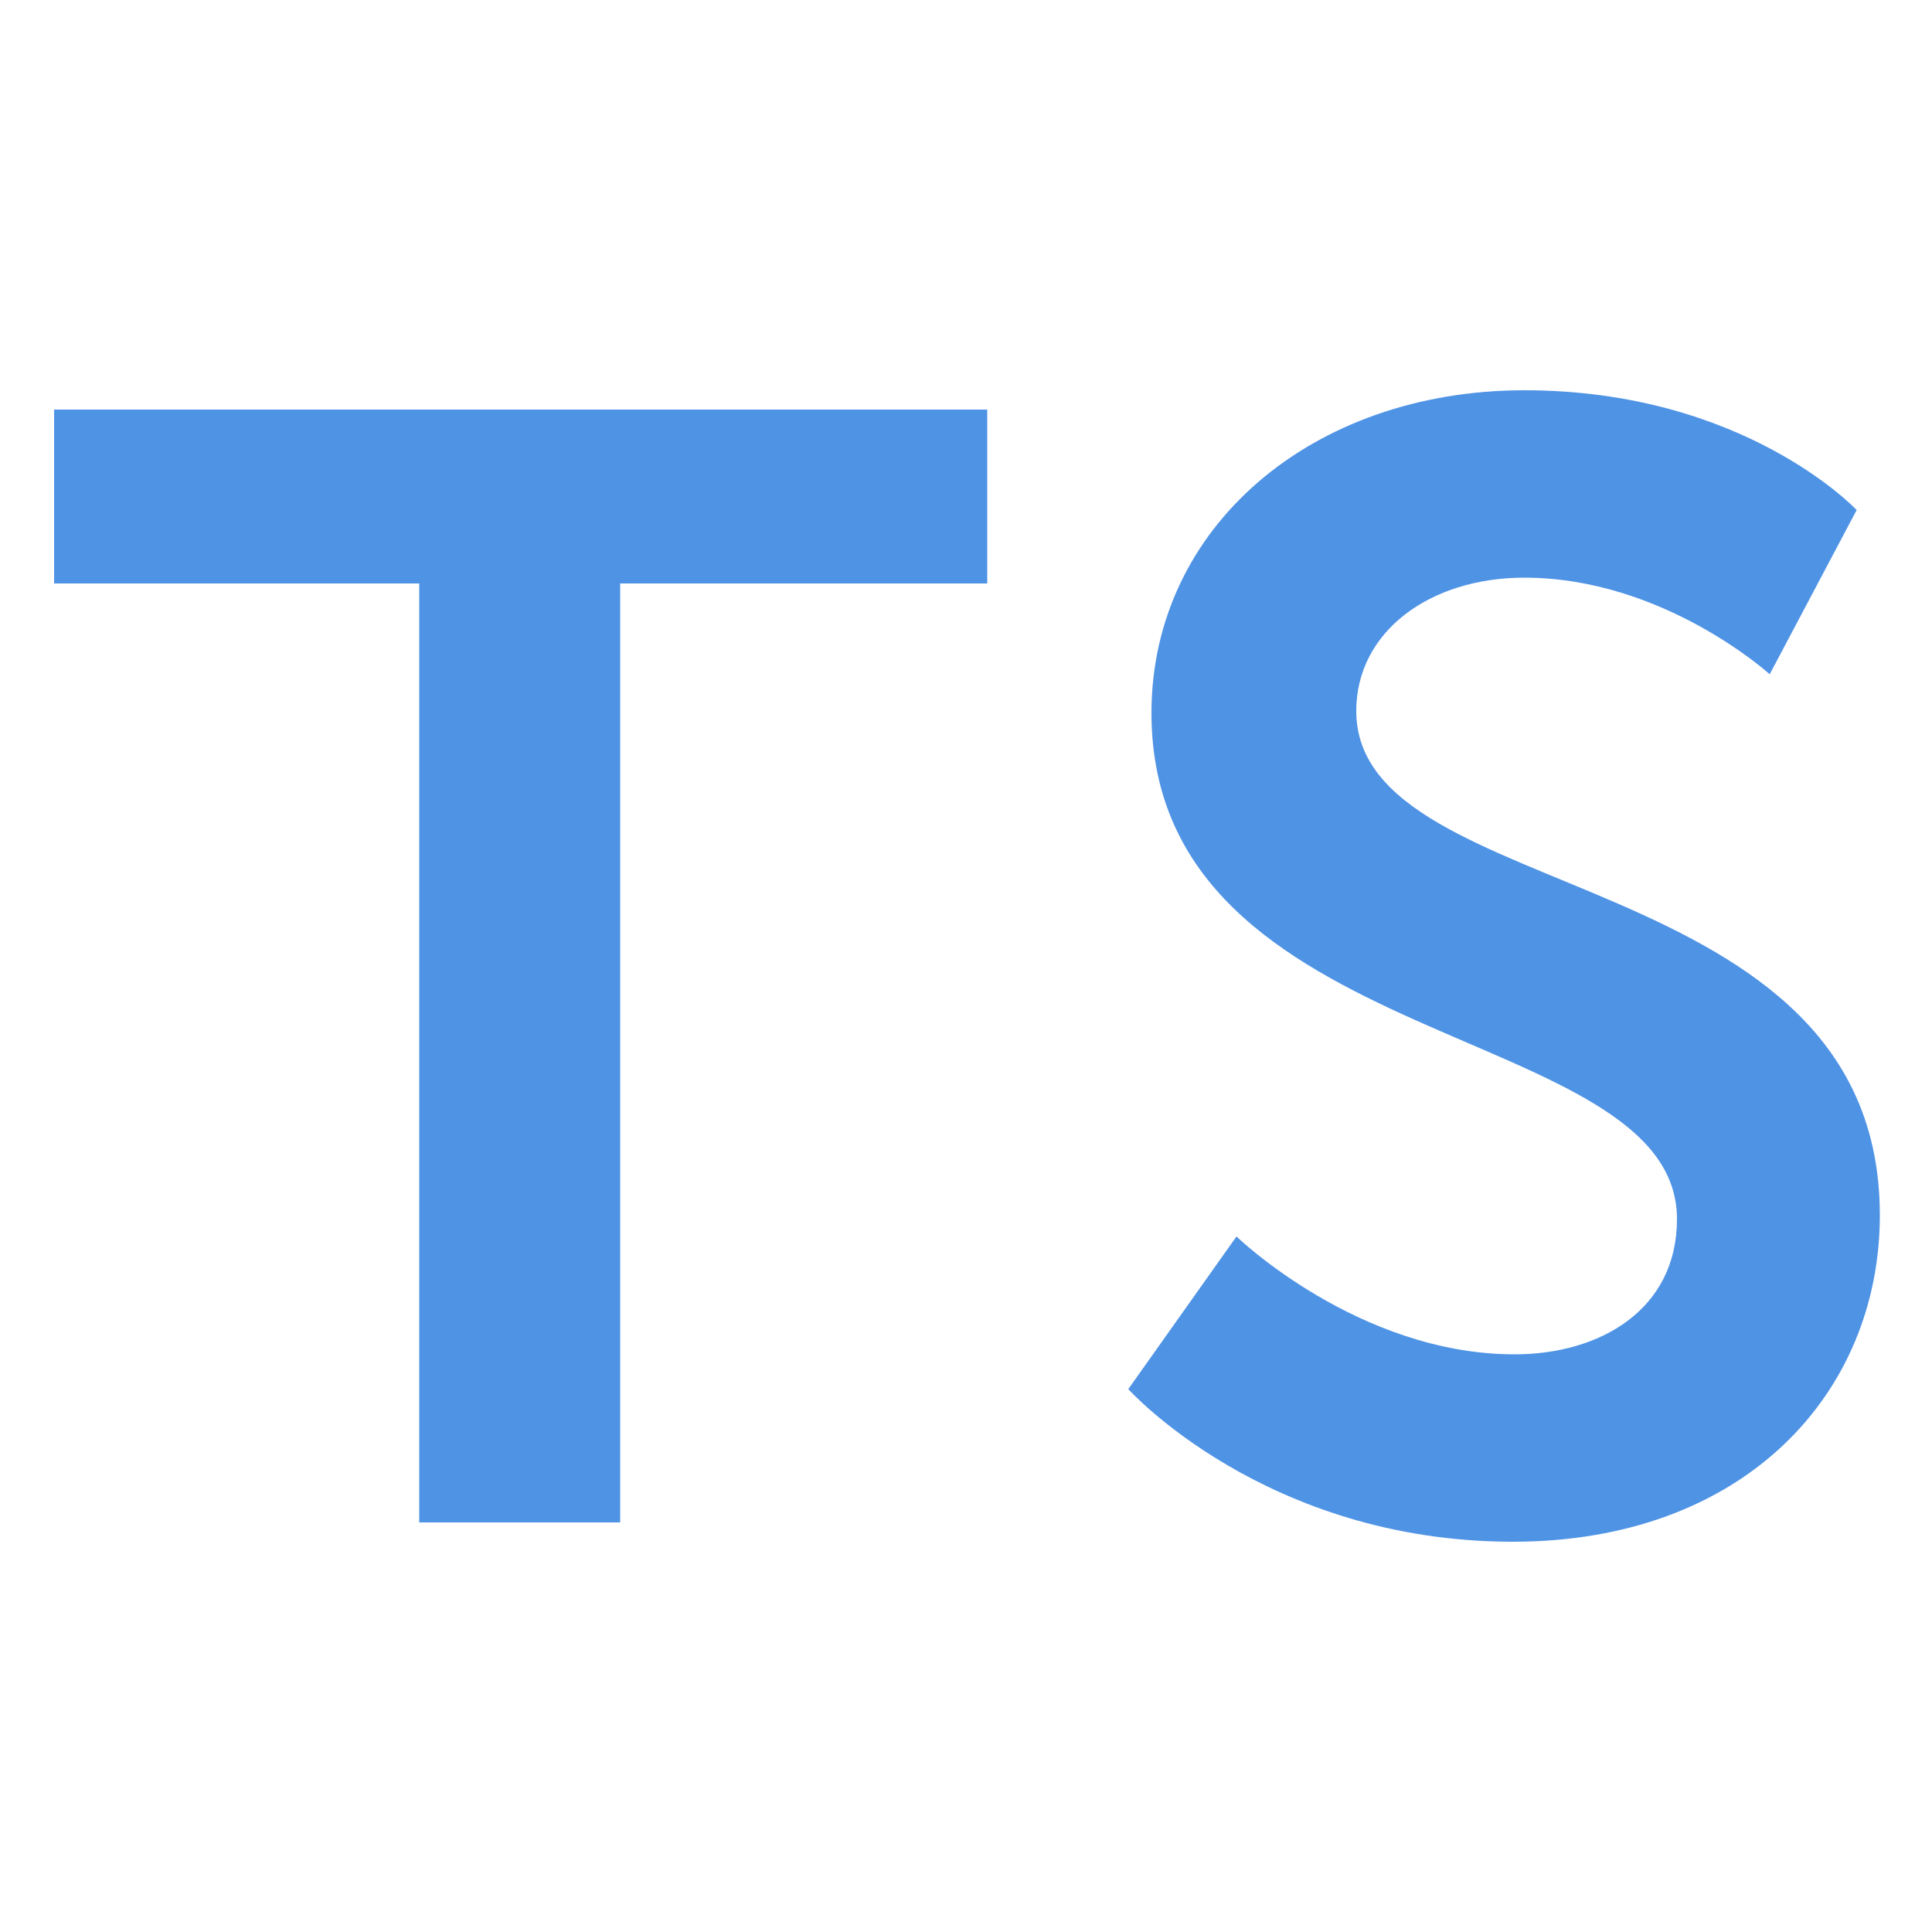
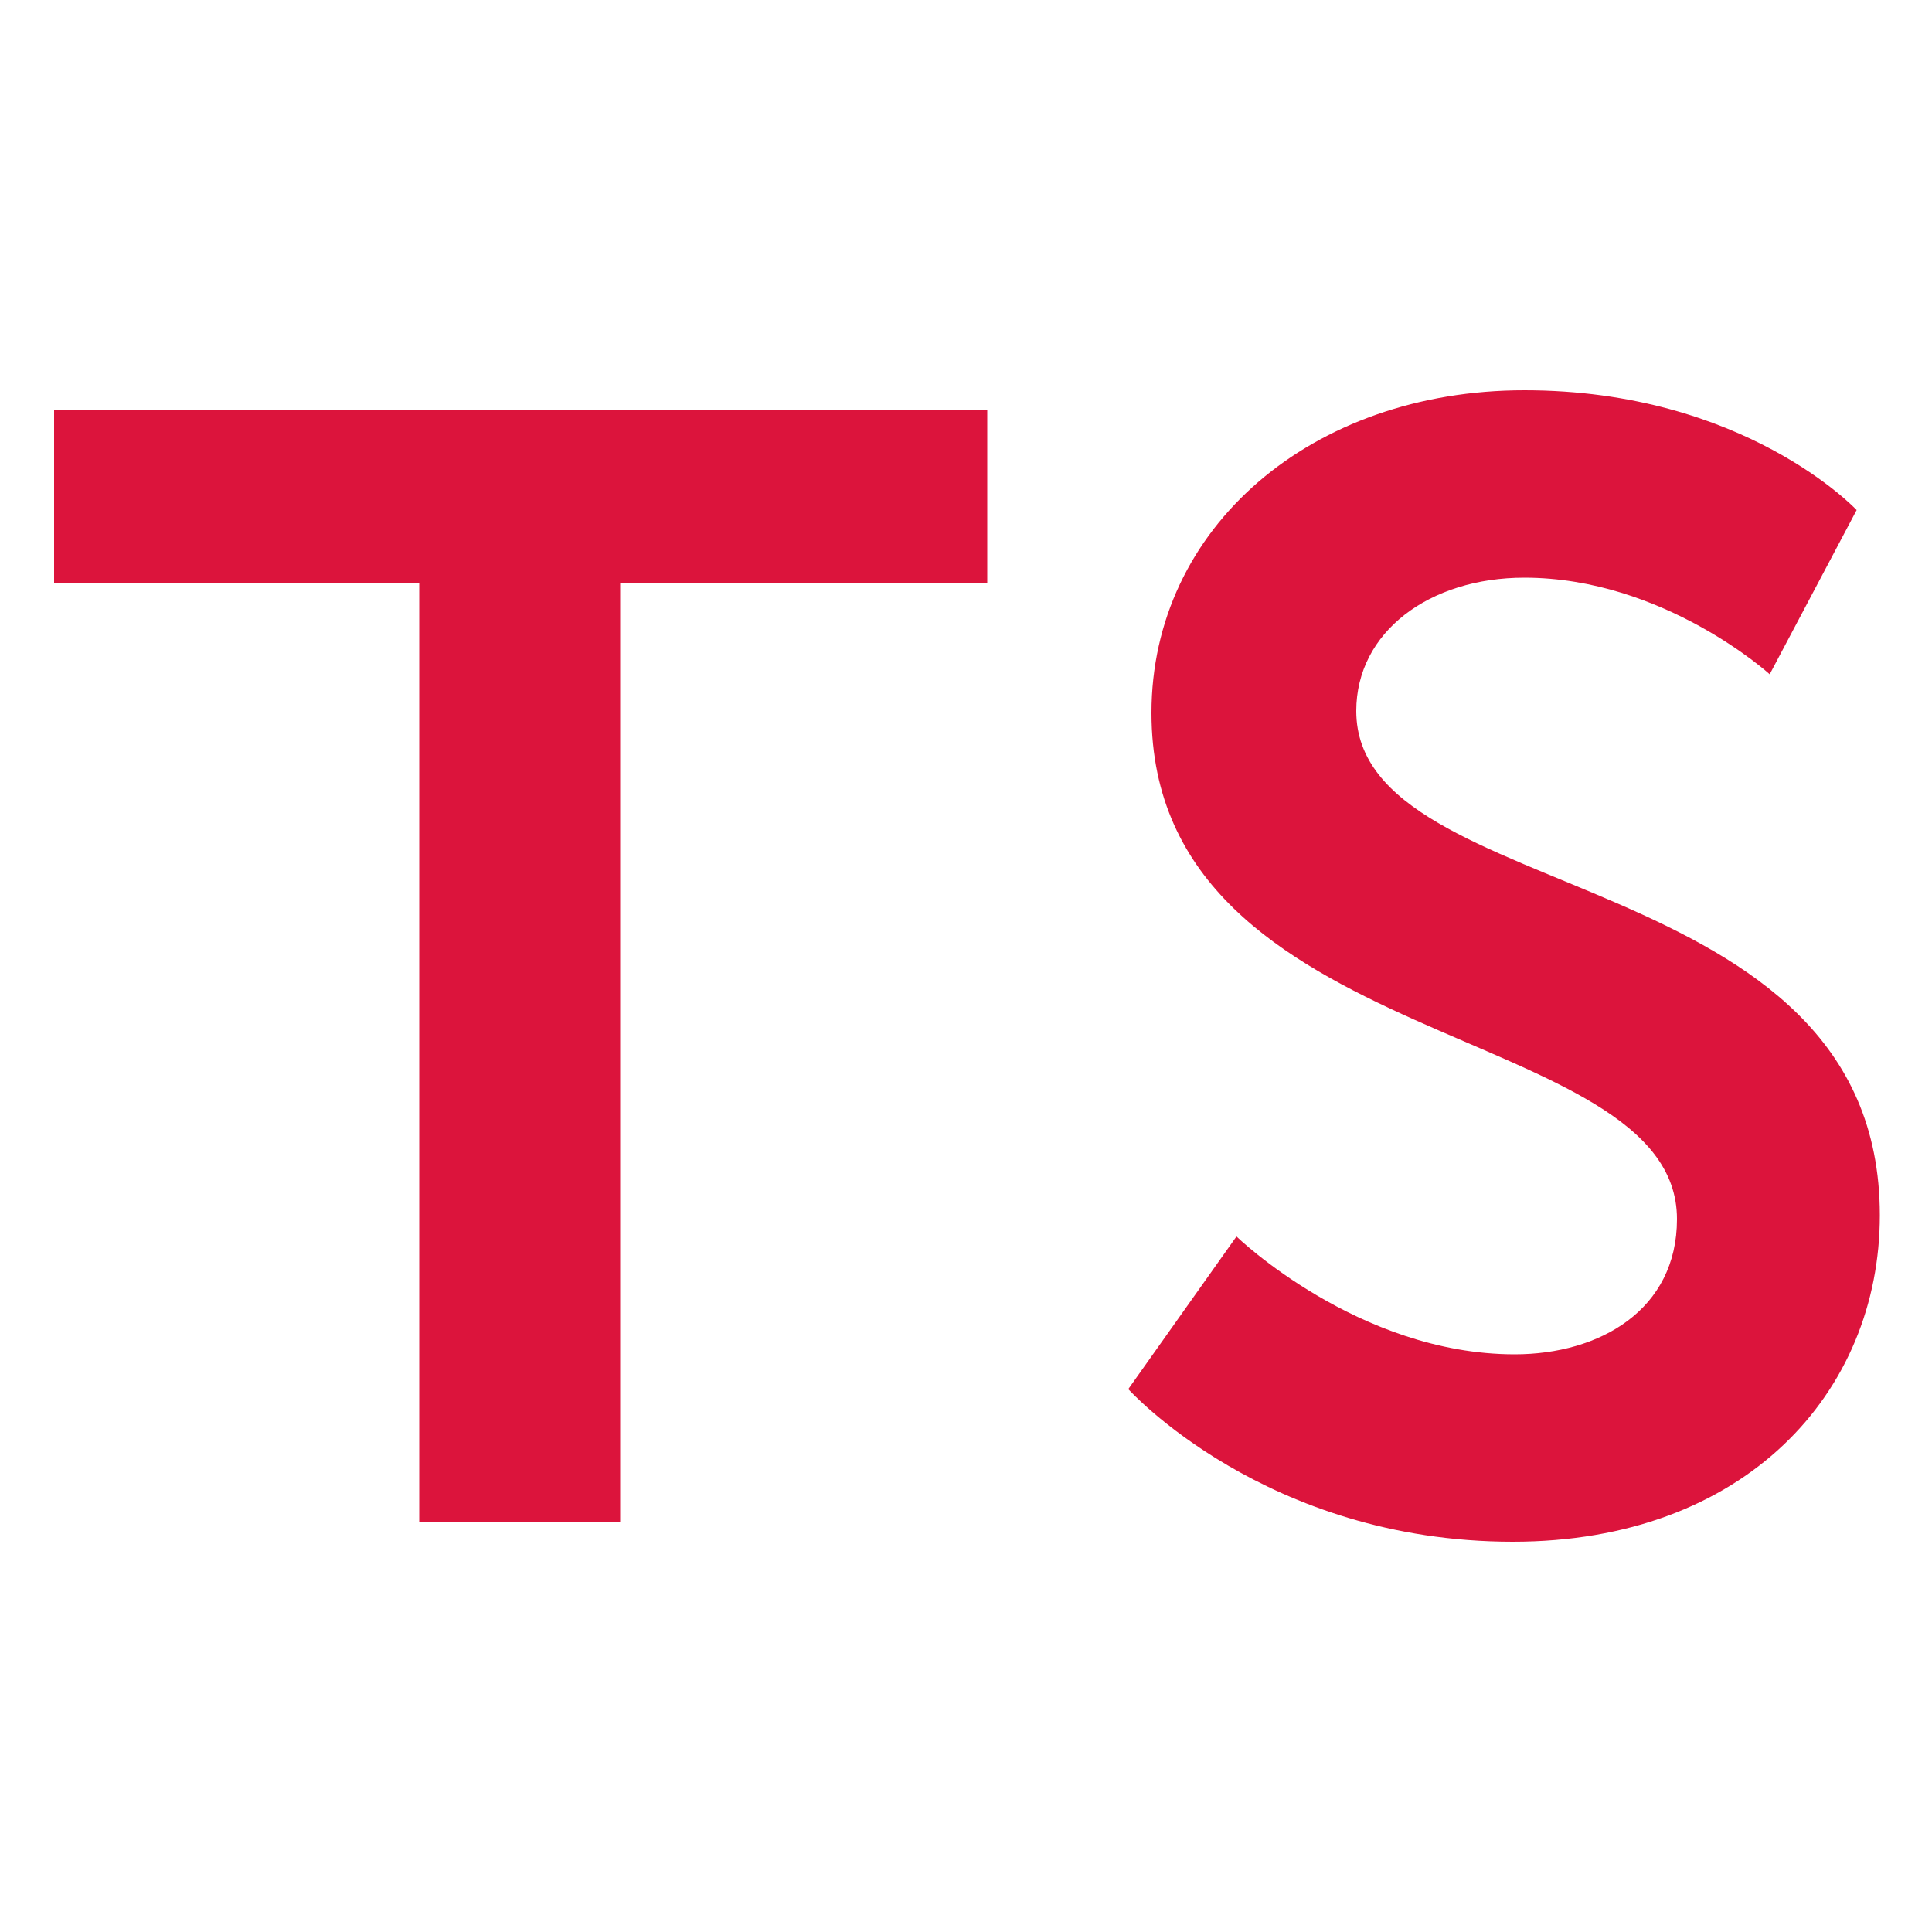
<svg xmlns="http://www.w3.org/2000/svg" class="svg-icon" style="width: 1em;height: 1em;vertical-align: middle;fill: currentColor;overflow: hidden;" viewBox="0 0 1024 1024" version="1.1">
-   <path d="M222.208 309.248H28.672v-92.16h494.592v92.16h-194.56v497.664H222.208V309.248zM655.36 655.36s64.512 62.464 147.456 62.464c45.056 0 86.016-23.552 86.016-71.68 0-105.472-278.528-87.04-278.528-268.288 0-98.304 84.992-171.008 197.632-171.008 116.736 0 176.128 63.488 176.128 63.488l-46.08 87.04s-56.32-51.2-130.048-51.2c-50.176 0-89.088 28.672-89.088 70.656 0 104.448 277.504 78.848 277.504 267.264 0 94.208-71.68 173.056-194.56 173.056-131.072 0-203.776-80.896-203.776-80.896L655.36 655.36z" fill="#4f93e5" />
+   <path d="M222.208 309.248H28.672v-92.16h494.592v92.16h-194.56v497.664H222.208V309.248zM655.36 655.36s64.512 62.464 147.456 62.464c45.056 0 86.016-23.552 86.016-71.68 0-105.472-278.528-87.04-278.528-268.288 0-98.304 84.992-171.008 197.632-171.008 116.736 0 176.128 63.488 176.128 63.488l-46.08 87.04s-56.32-51.2-130.048-51.2c-50.176 0-89.088 28.672-89.088 70.656 0 104.448 277.504 78.848 277.504 267.264 0 94.208-71.68 173.056-194.56 173.056-131.072 0-203.776-80.896-203.776-80.896L655.36 655.36z" fill="#dc143c" />
</svg>
